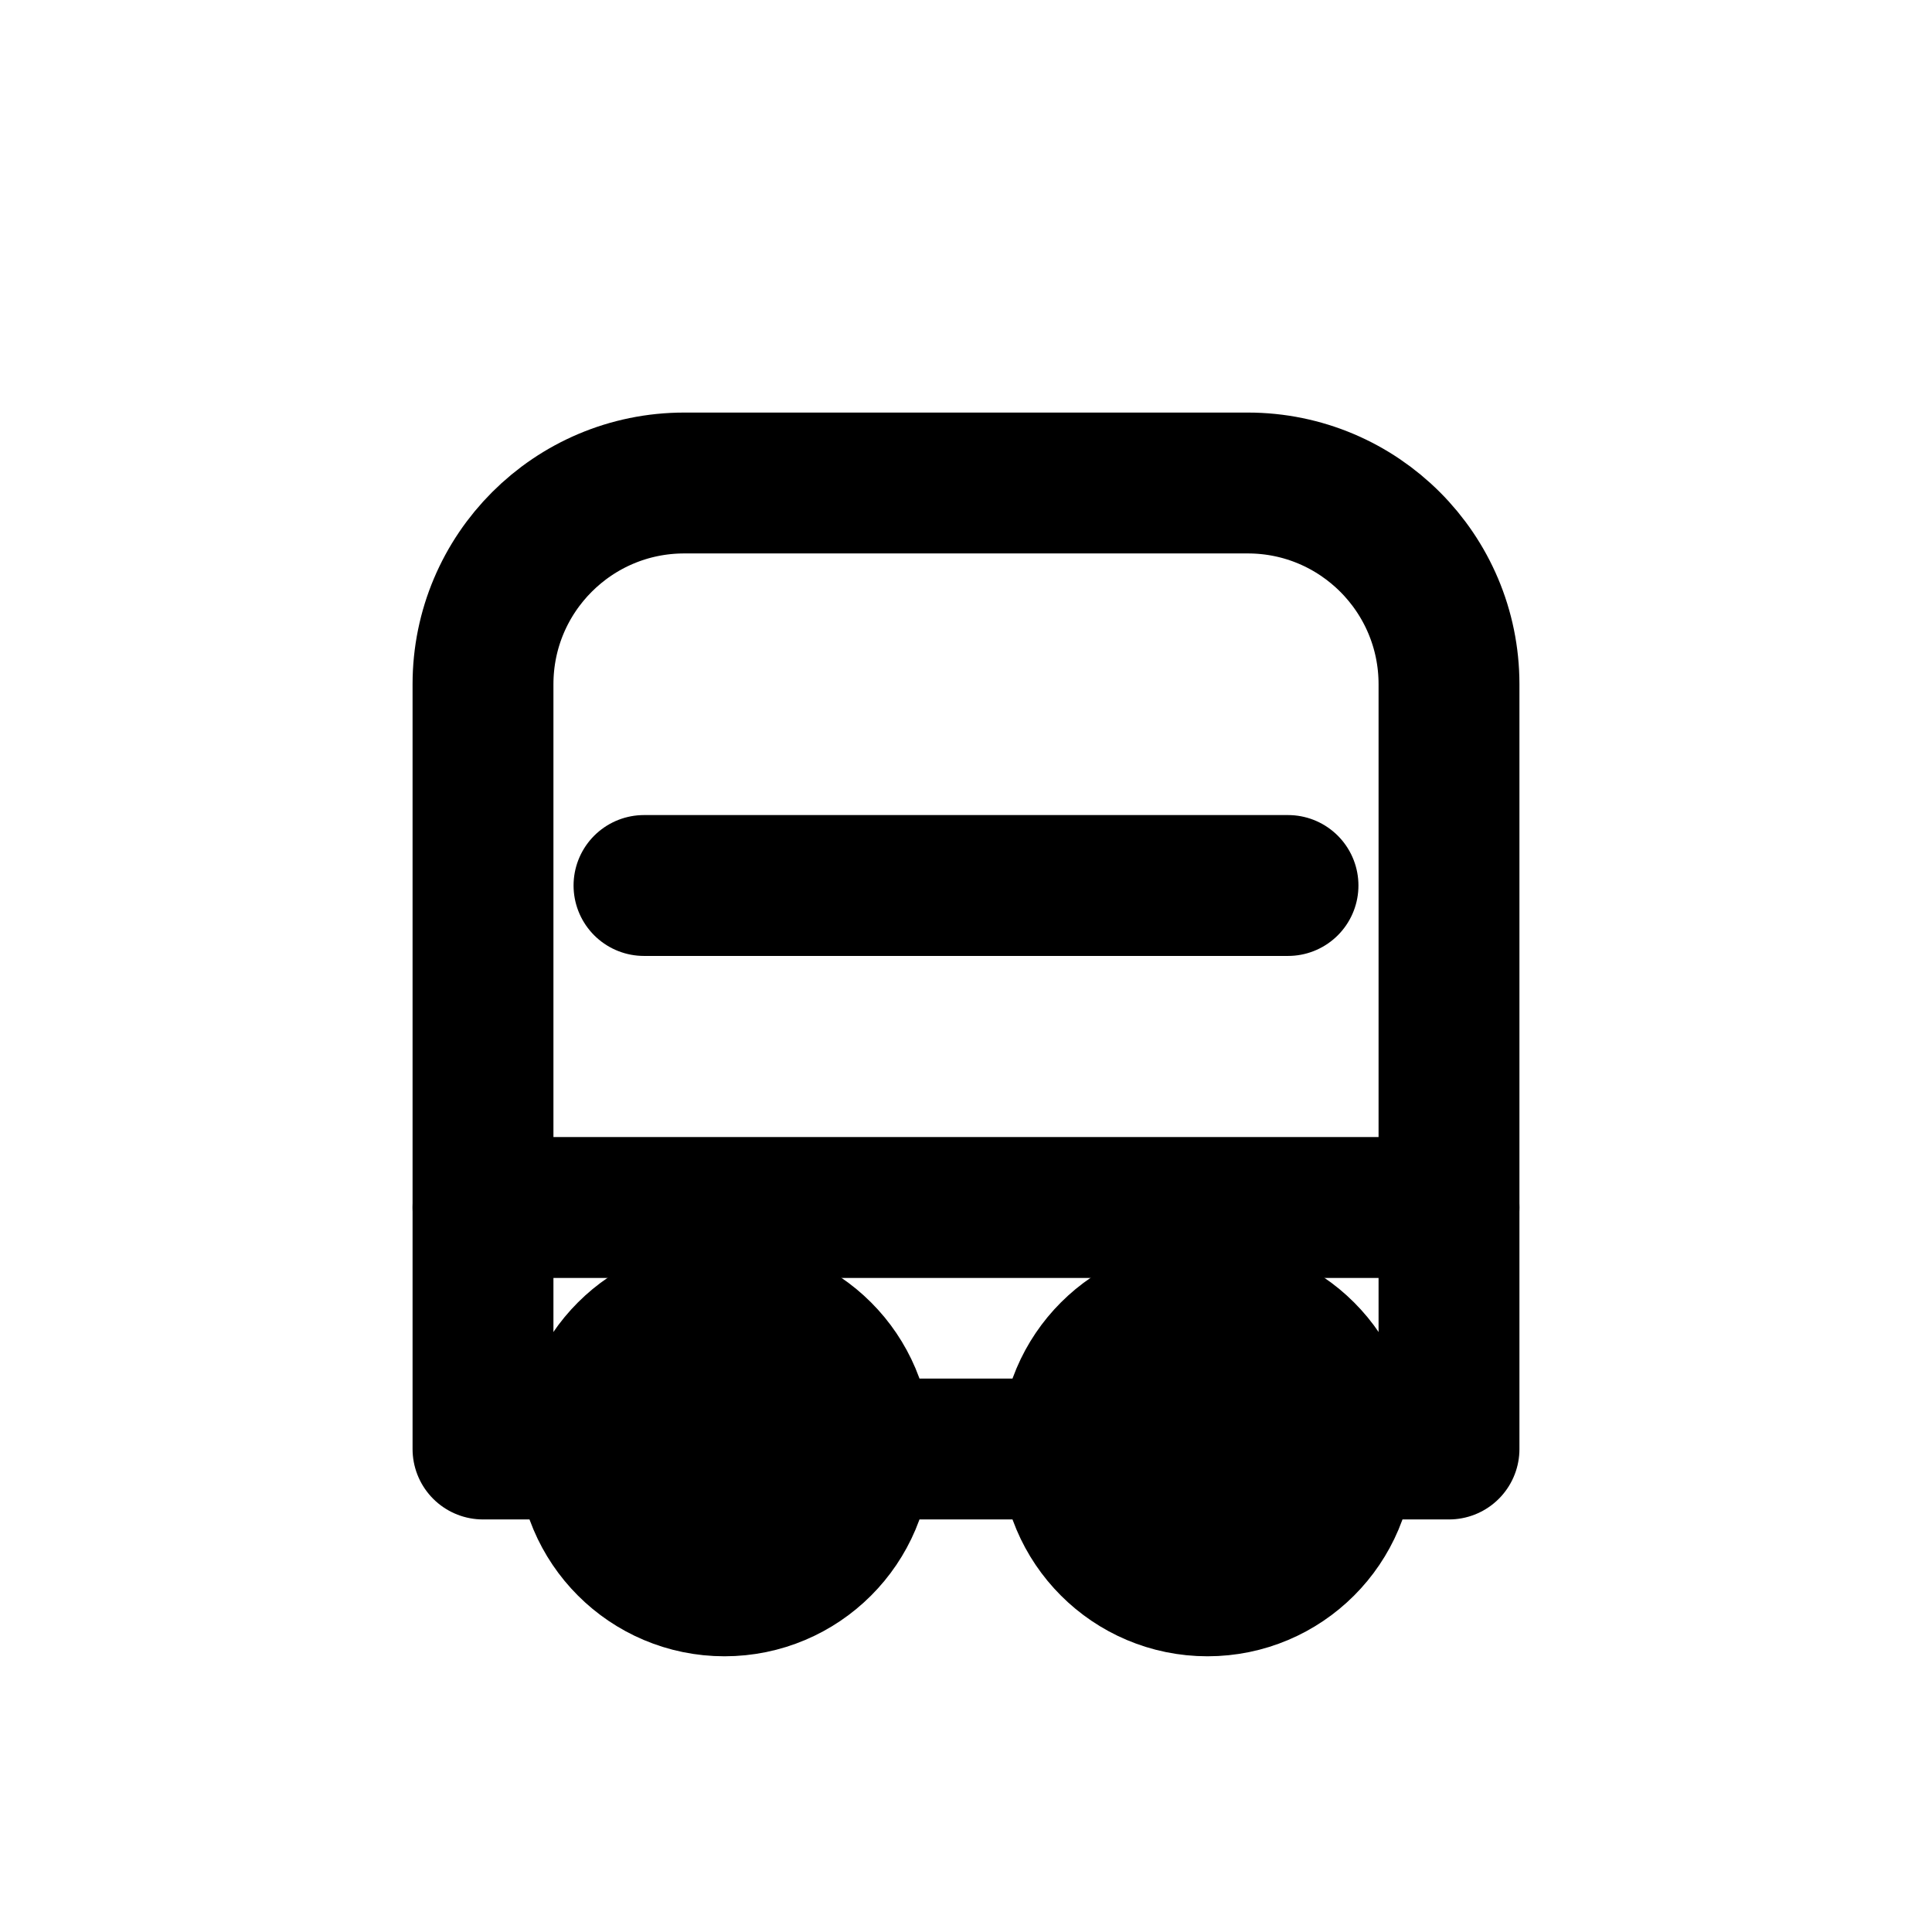
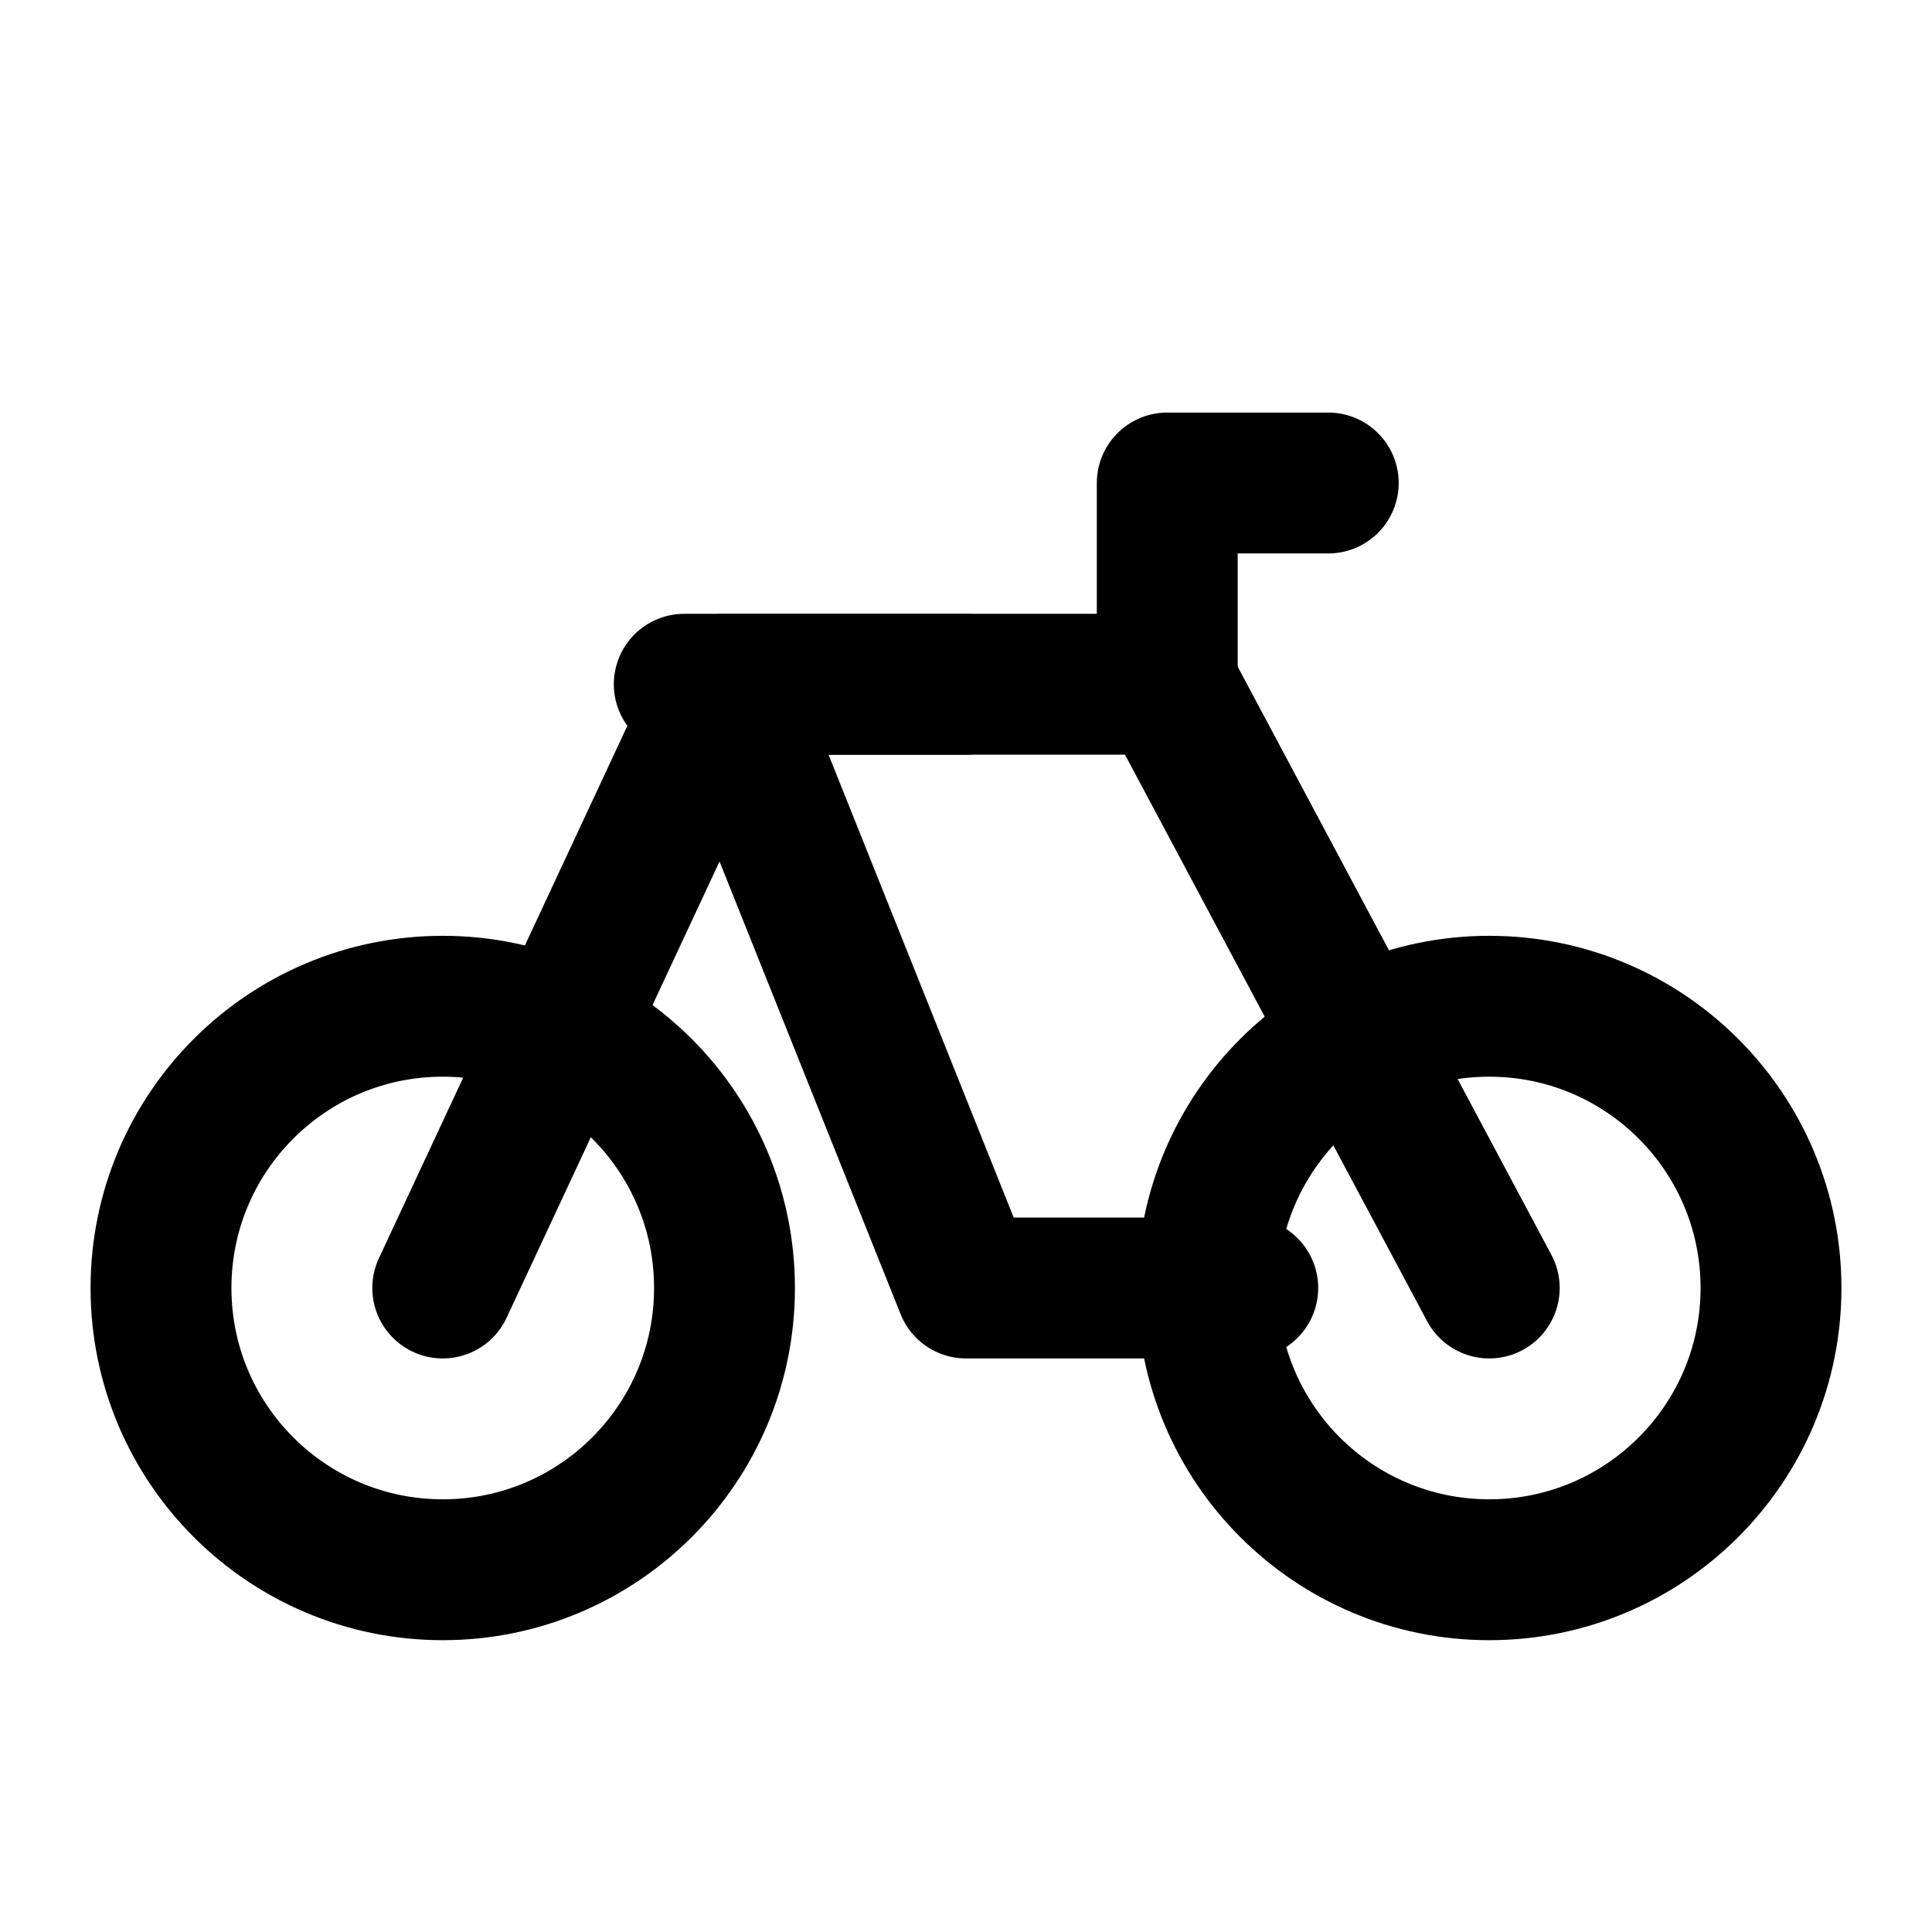
<svg xmlns="http://www.w3.org/2000/svg" width="24" height="24" viewBox="0 0 24 24" fill="none" stroke="currentColor" stroke-width="1.75" stroke-linecap="round" stroke-linejoin="round">
-   <path d="M6 15V8.5A2.5 2.5 0 0 1 8.5 6h7A2.5 2.5 0 0 1 18 8.5V15" />
-   <path d="M6 15h12v3H6z" />
-   <path d="M8 11h8" />
-   <circle cx="9" cy="18" r="1.7" />
-   <circle cx="15" cy="18" r="1.7" />
+   <circle cx="5.5" cy="16" r="3.5" />
+   <circle cx="18.5" cy="16" r="3.5" />
+   <path d="M5.5 16l3.5-7.5h5.5l4 7.5" />
+   <path d="M8.5 8.5h3.5M9 8.5l3 7.5M12 16h3.5" />
+   <path d="M14.5 8.5V6h2" />
</svg>
